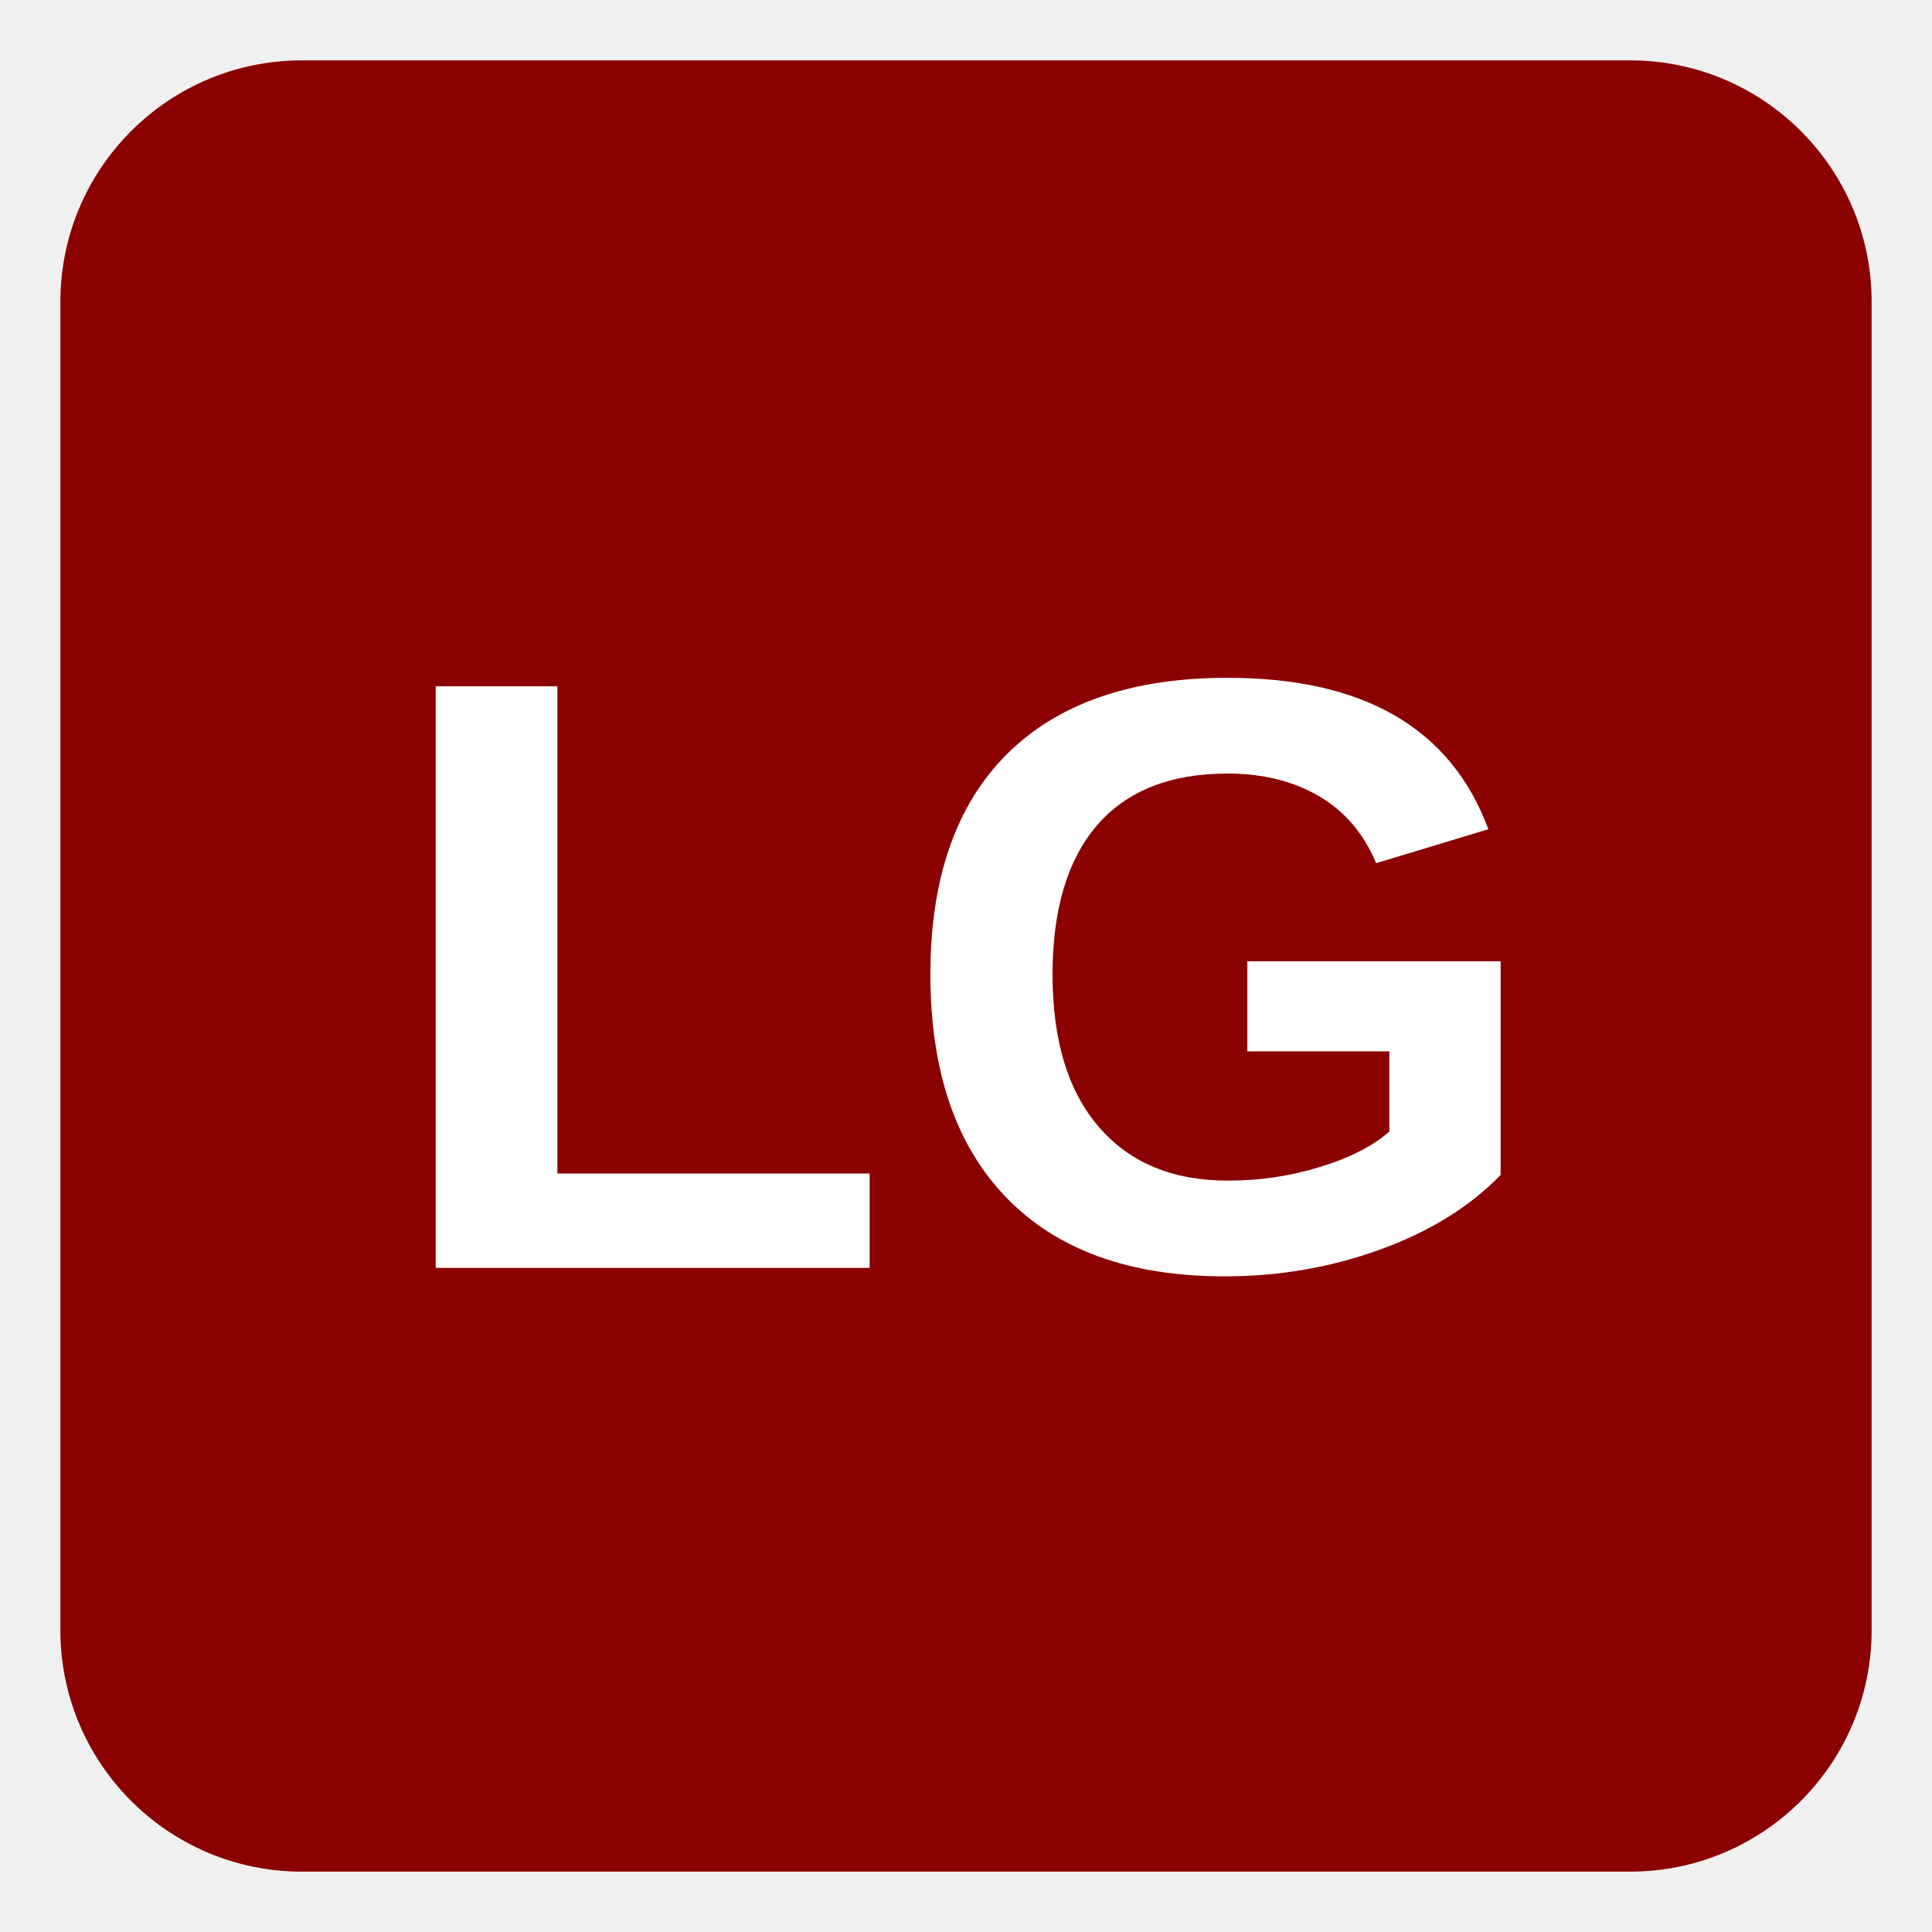
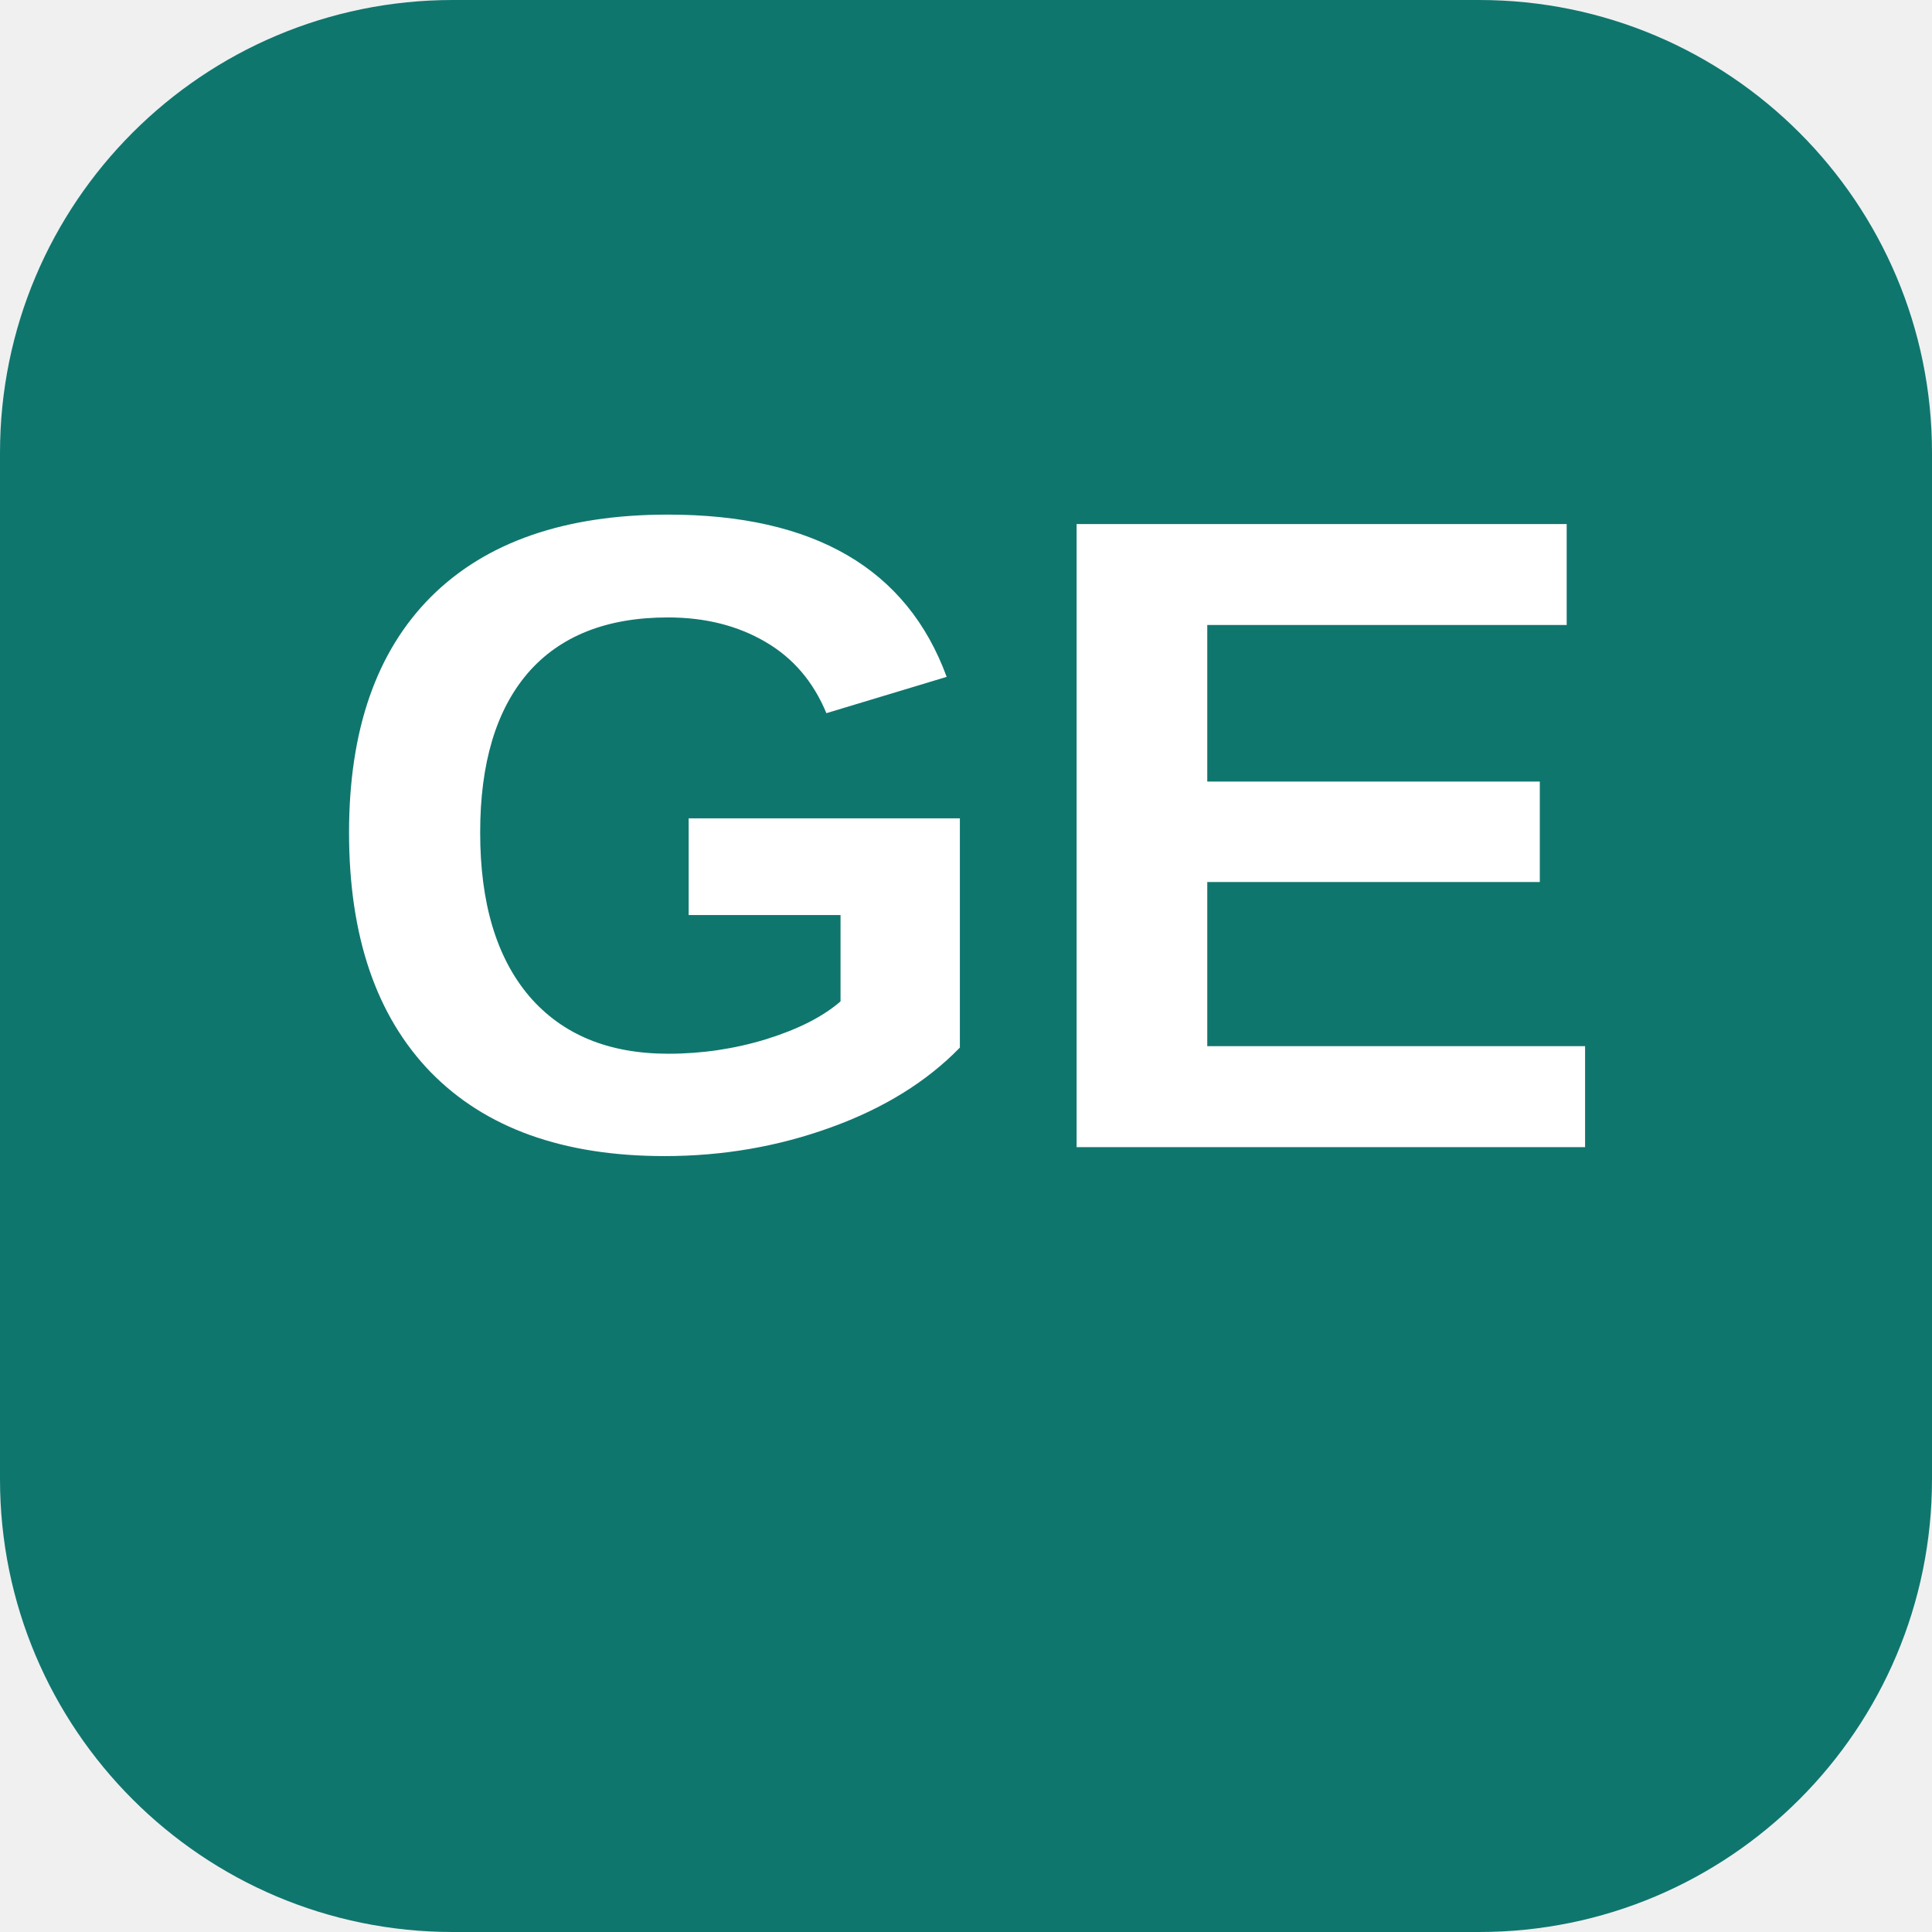
<svg xmlns="http://www.w3.org/2000/svg" viewBox="0 0 64 64" width="64" height="64">
-   <rect x="2" y="2" width="60" height="60" rx="8" fill="#8B0000" />
-   <text x="32" y="42" text-anchor="middle" font-family="Arial,sans-serif" font-size="28" font-weight="700" fill="white">LG</text>
+   <rect width="64" height="64" rx="15" fill="#0F766E" />
+   <text x="32" y="38" font-family="Arial,Helvetica,sans-serif" font-size="30" font-weight="900" text-anchor="middle" fill="#FFFFFF">GE</text>
</svg>
